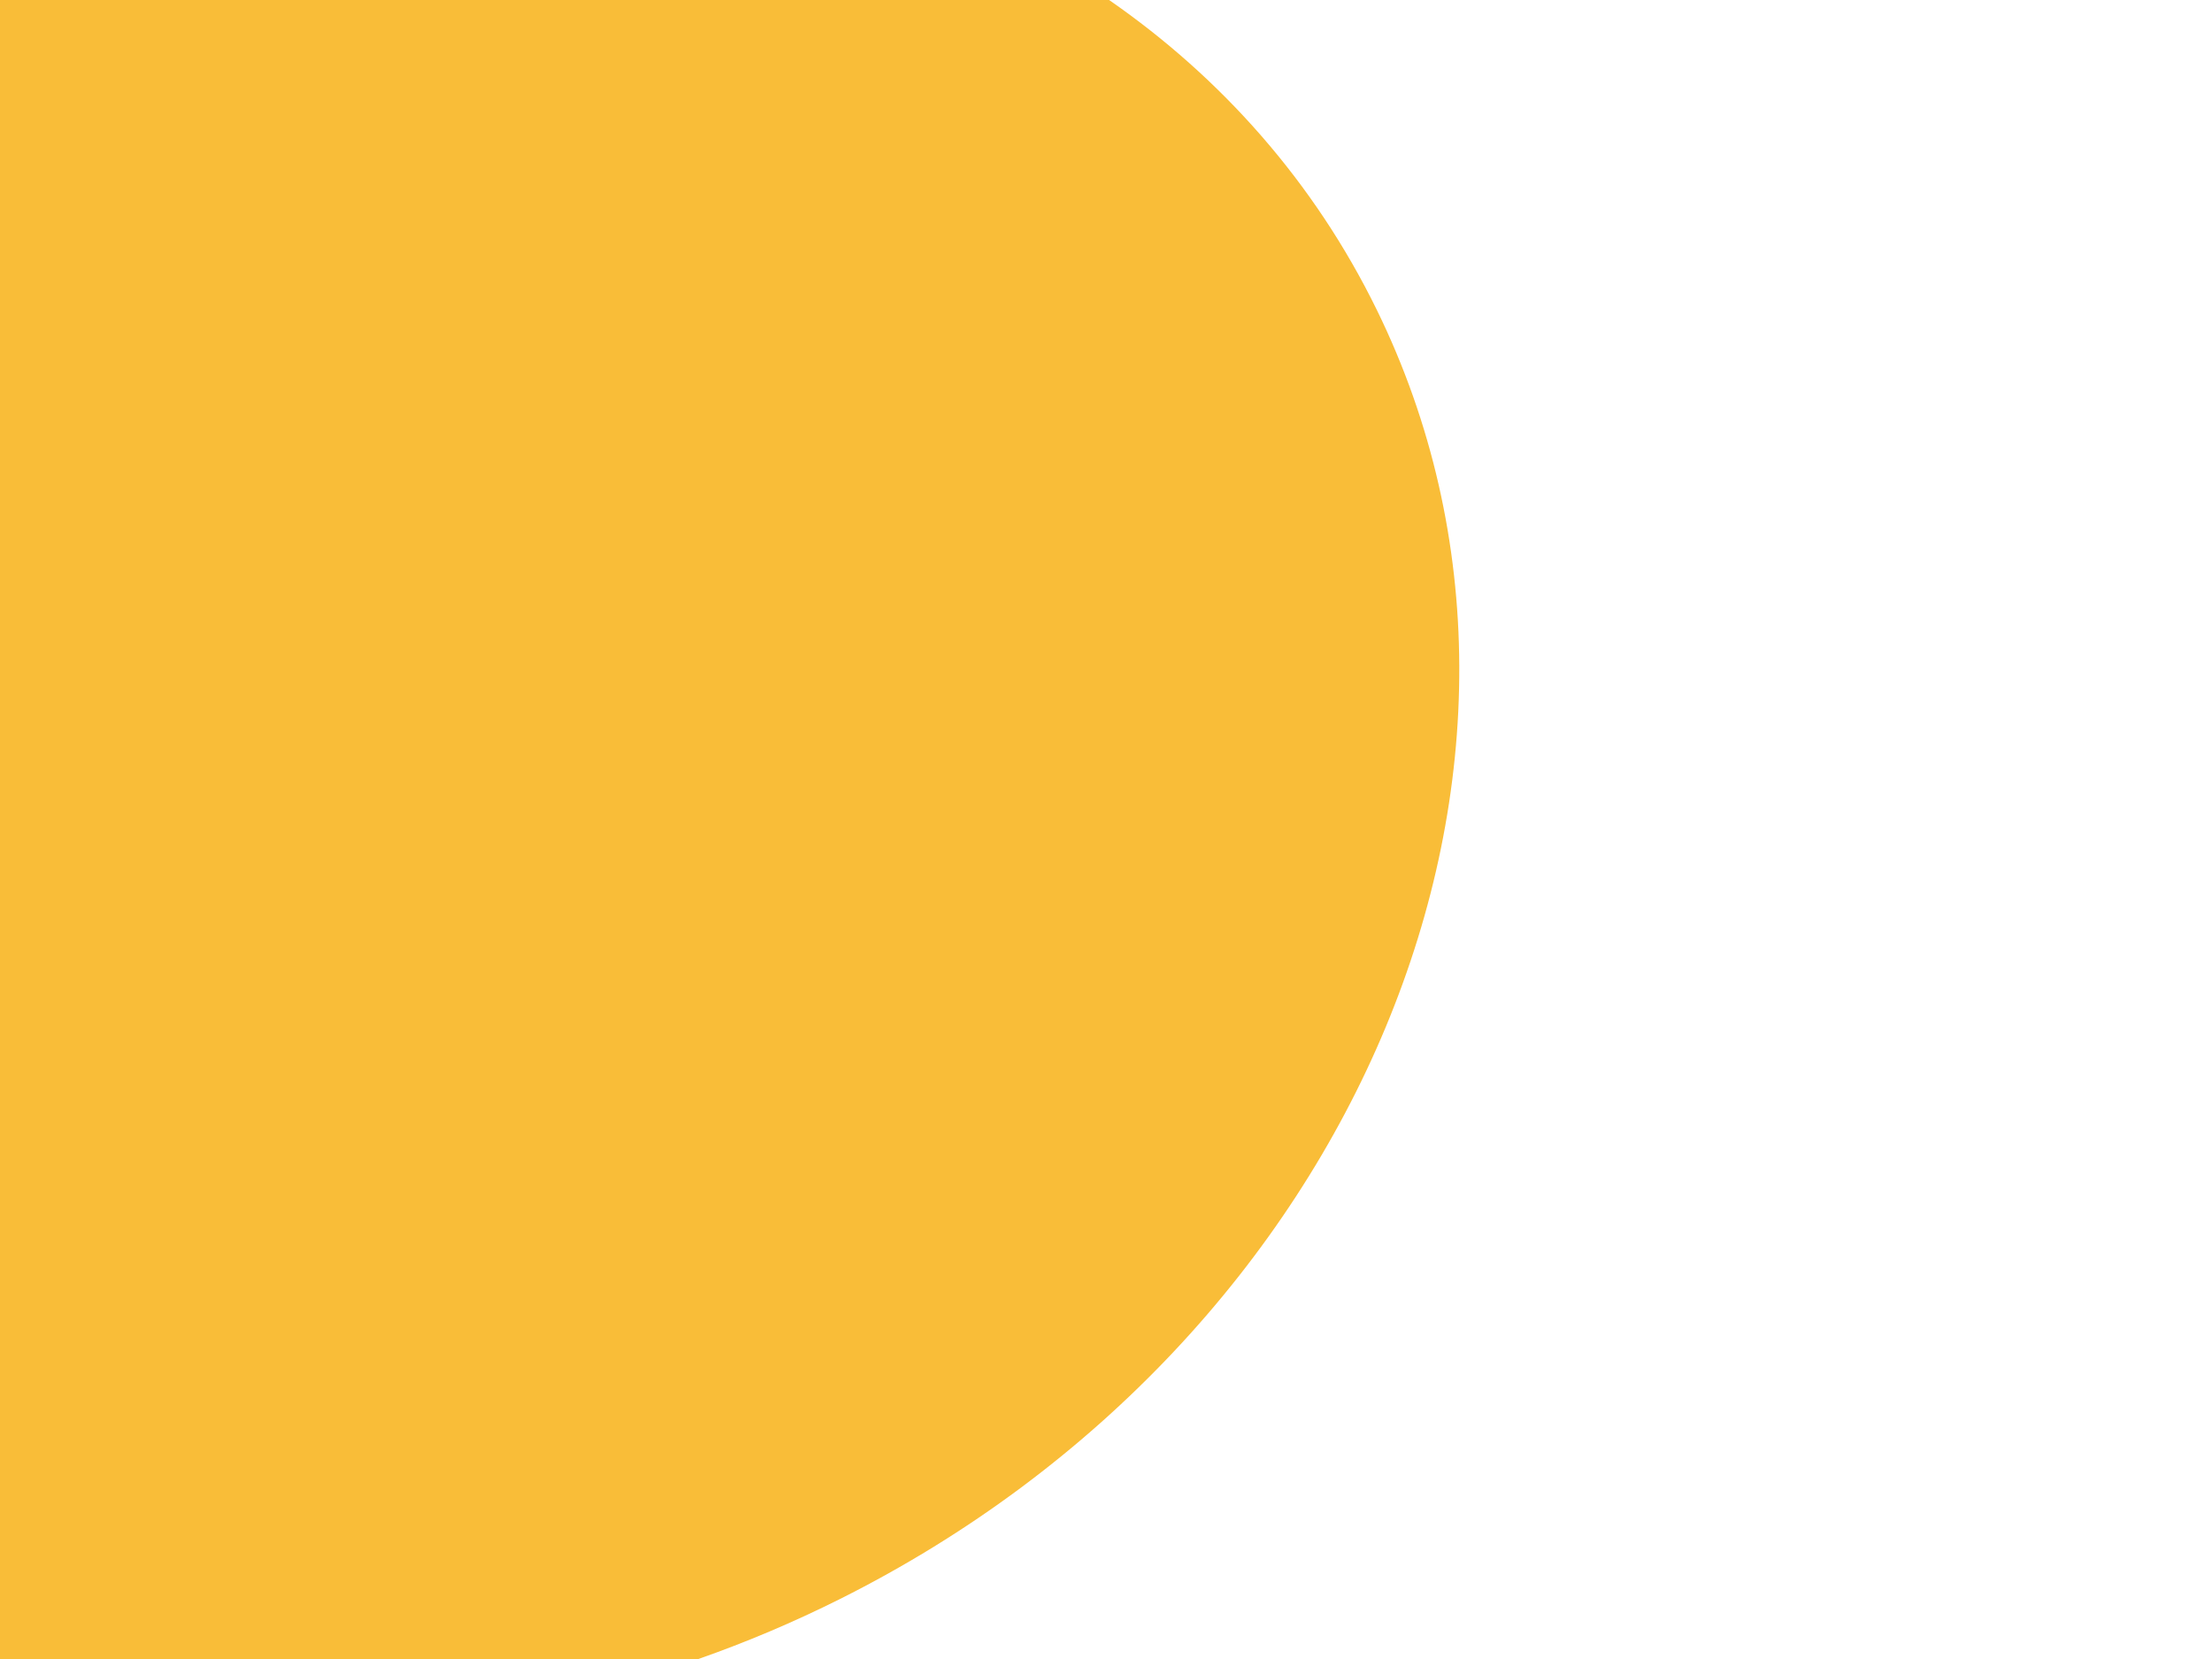
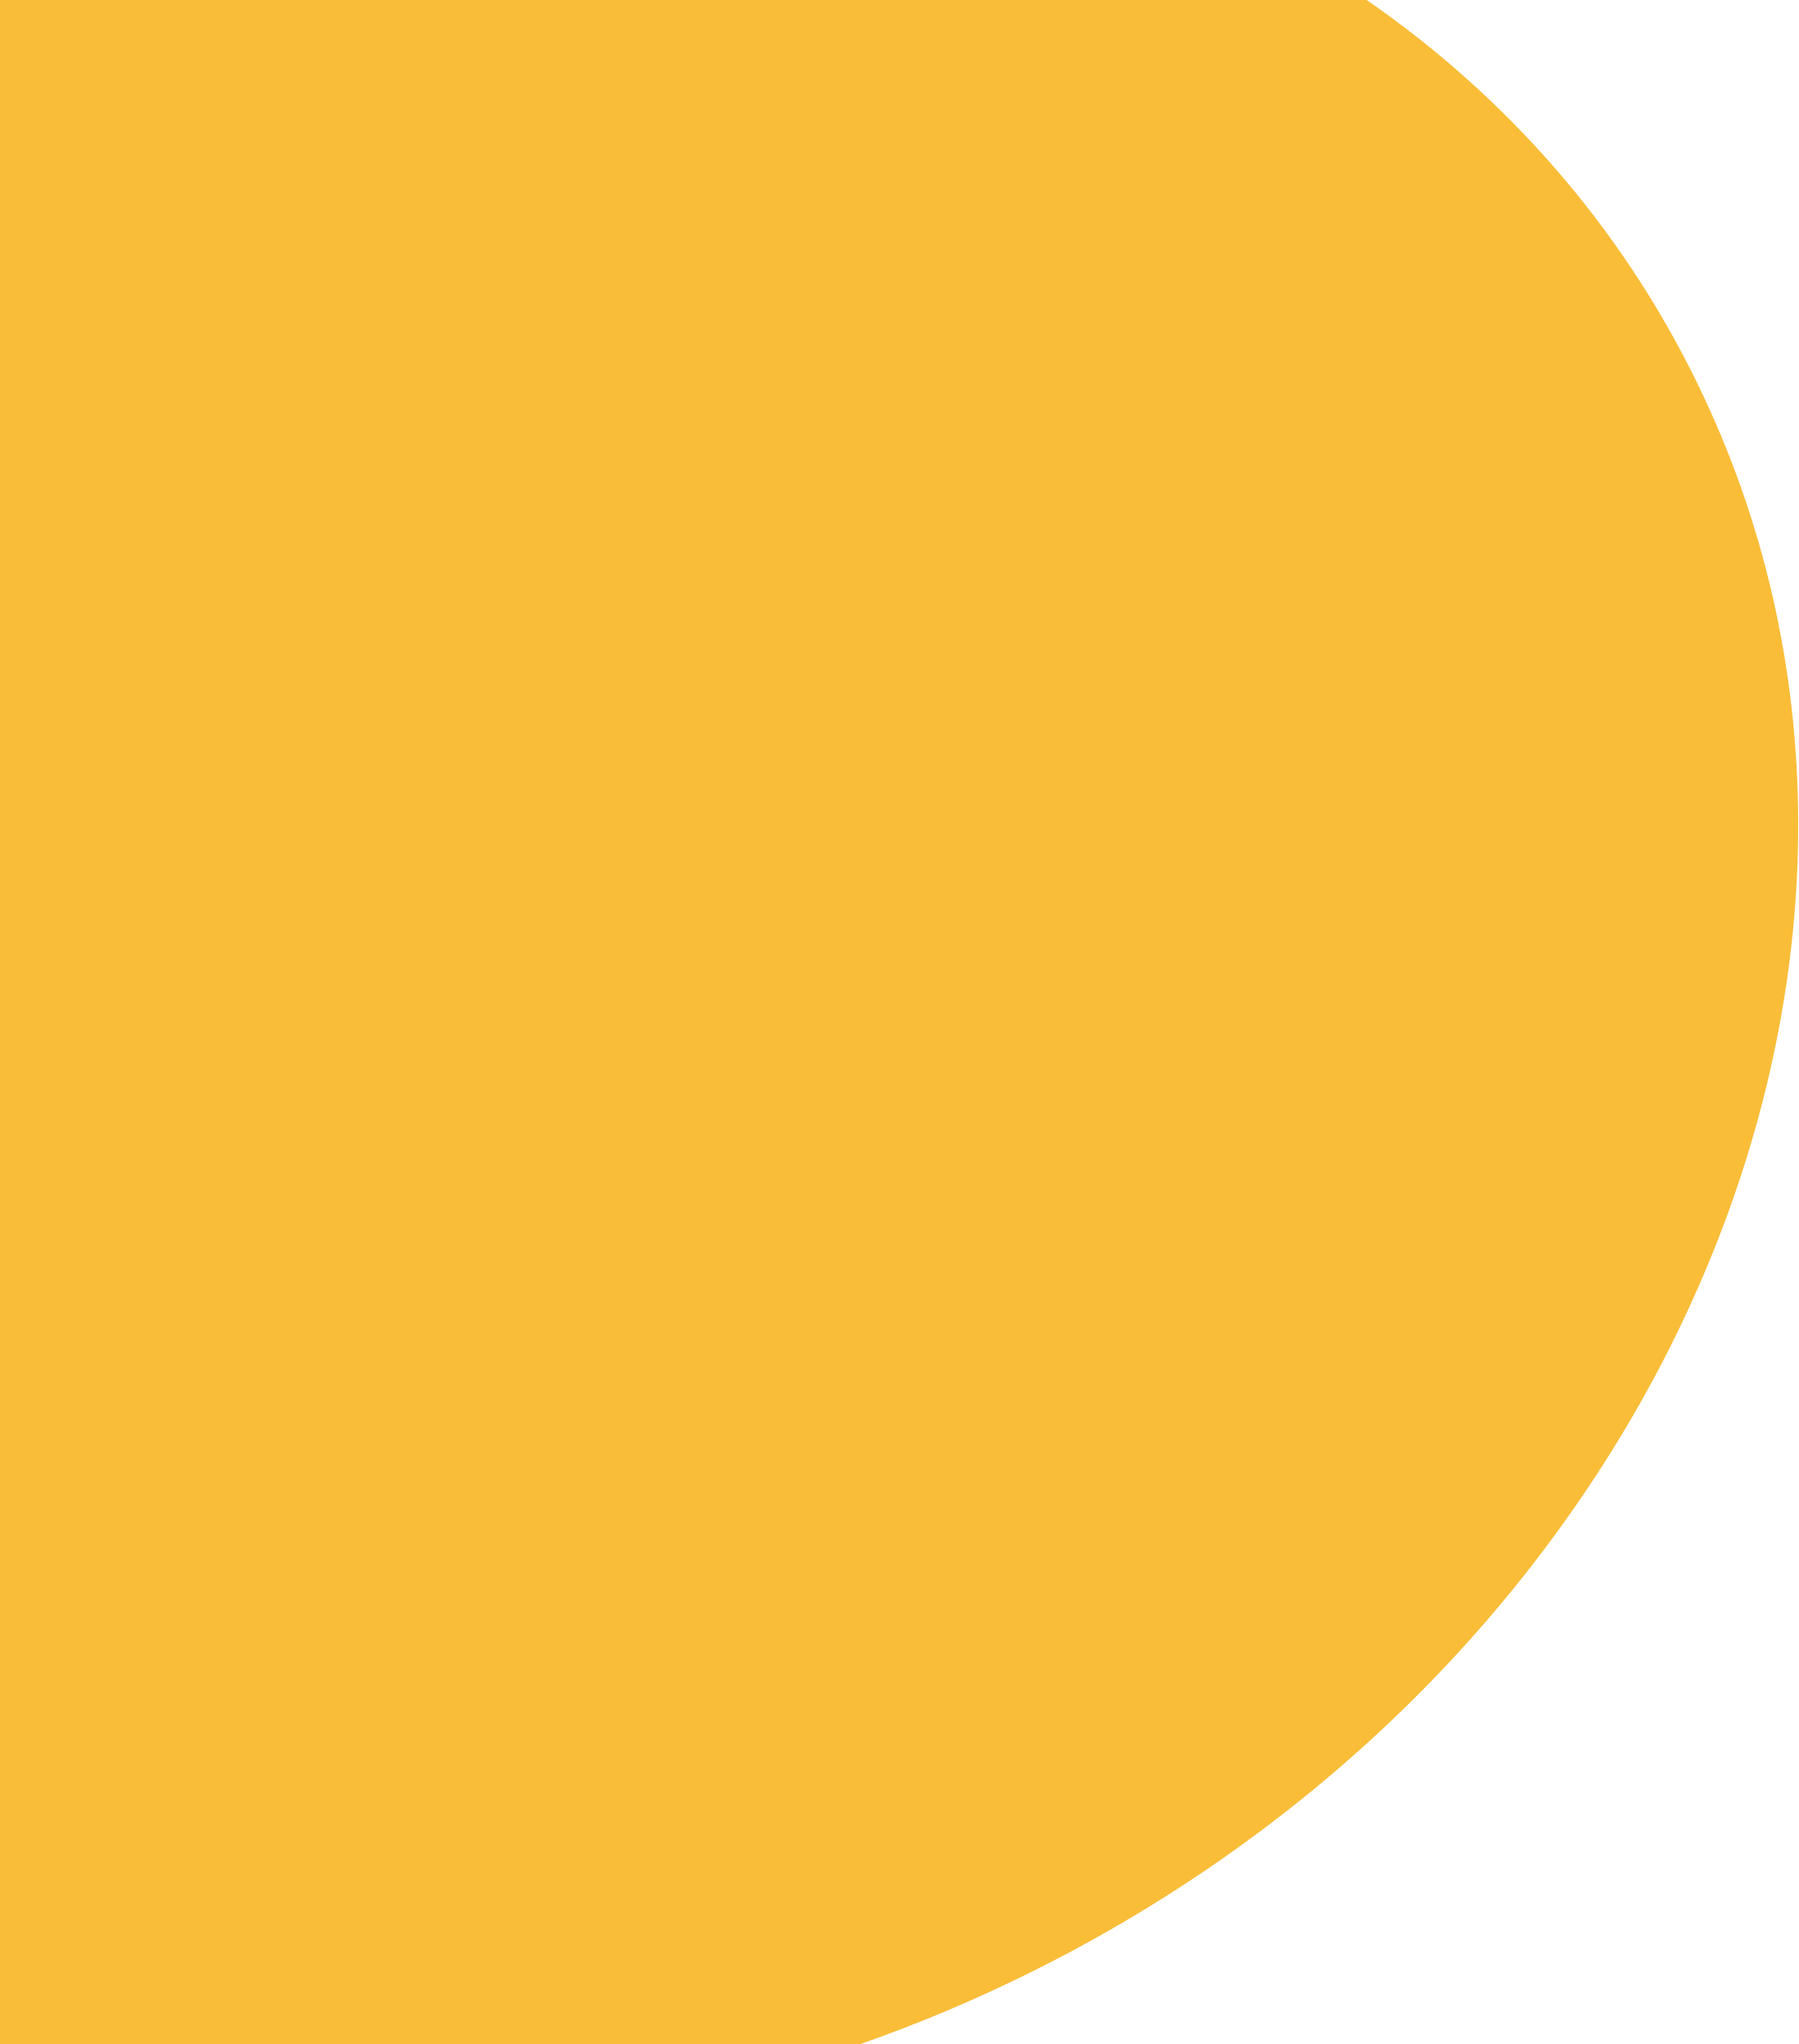
- <svg xmlns="http://www.w3.org/2000/svg" version="1.1" id="Layer_1" x="0px" y="0px" width="1024px" height="768px" viewBox="0 0 1024 768" enable-background="new 0 0 1024 768" xml:space="preserve">
-   <path fill="#F9BD38" d="M0,768h323.308c22.034-7.721,43.919-16.951,65.498-27.75c239.86-120.031,351.147-387.215,248.571-596.774  C608.416,84.315,565.504,36.075,513.434,0H0V768z" />
+ <svg xmlns="http://www.w3.org/2000/svg" version="1.1" id="Layer_1" x="0px" y="0px" width="675.546" height="768" viewBox="0 0 675.546 768" enable-background="new 0 0 1024 768" xml:space="preserve">
+   <defs id="defs7" />
+   <path d="m 0,768 323.308,0 c 22.034,-7.721 43.919,-16.951 65.498,-27.75 C 628.666,620.219 739.953,353.035 637.377,143.476 608.416,84.315 565.504,36.075 513.434,0 L 0,0 0,768 Z" id="path3" style="fill:#f9bd38" />
</svg>
